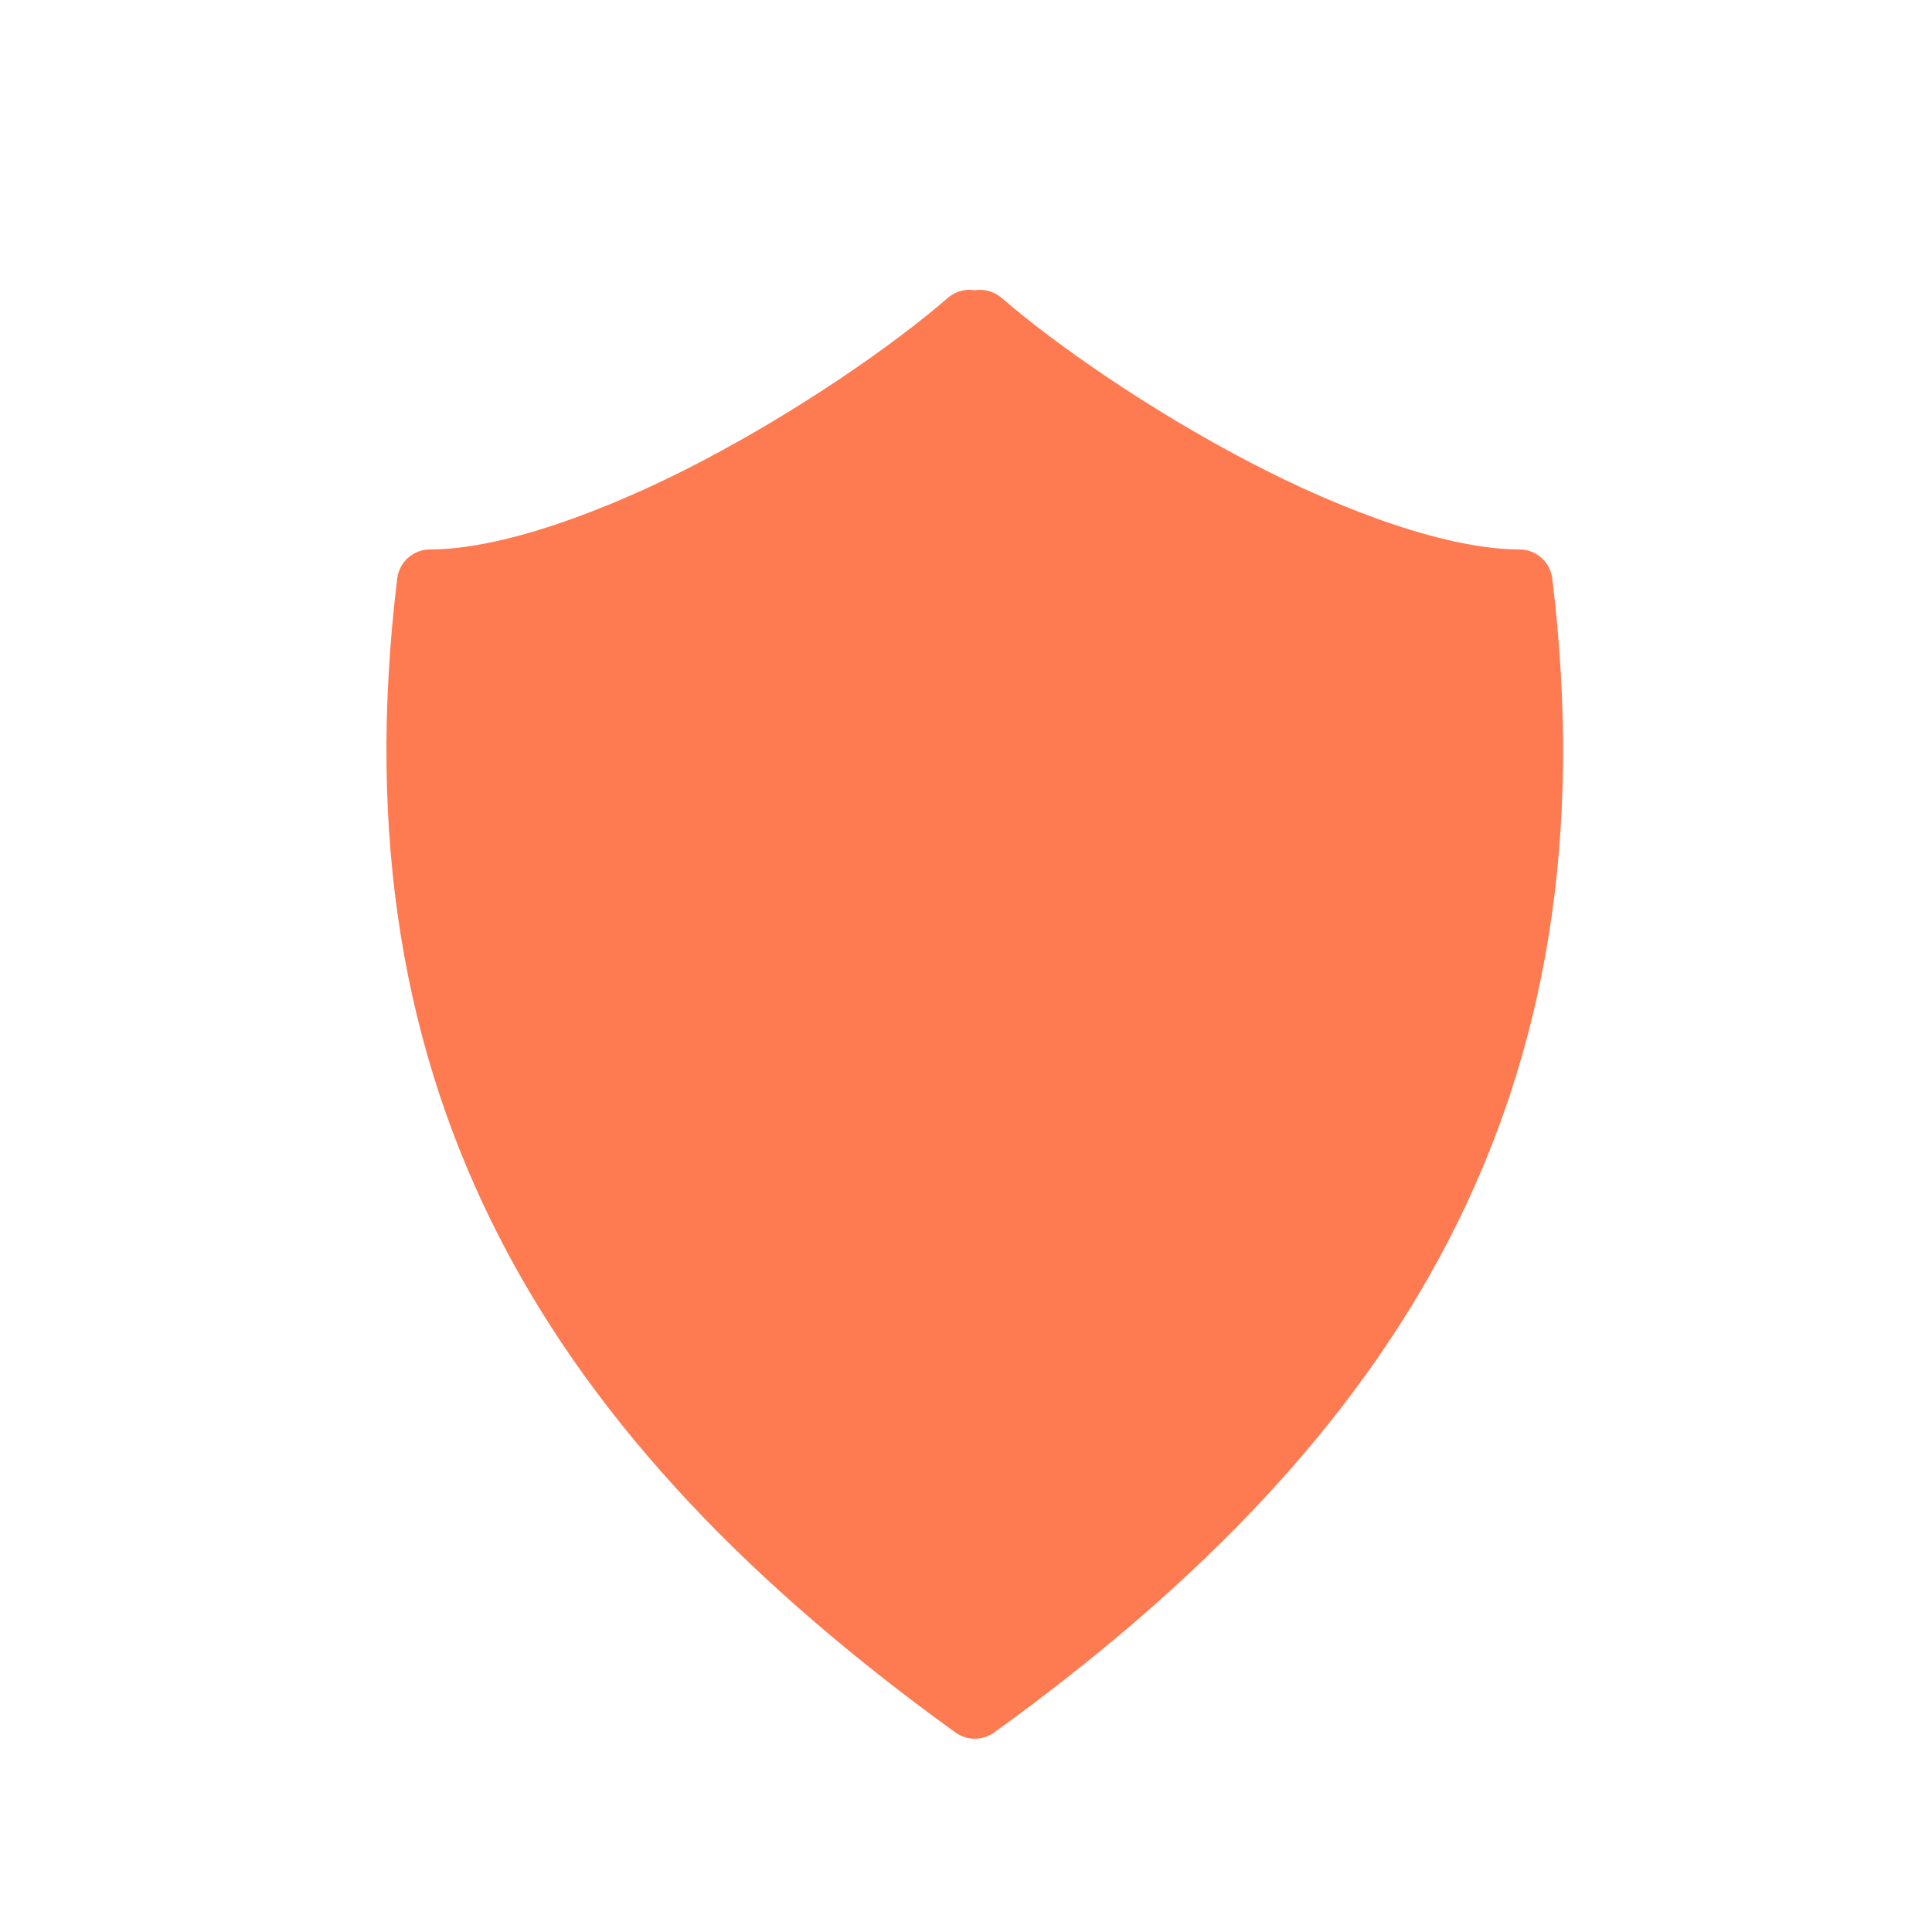
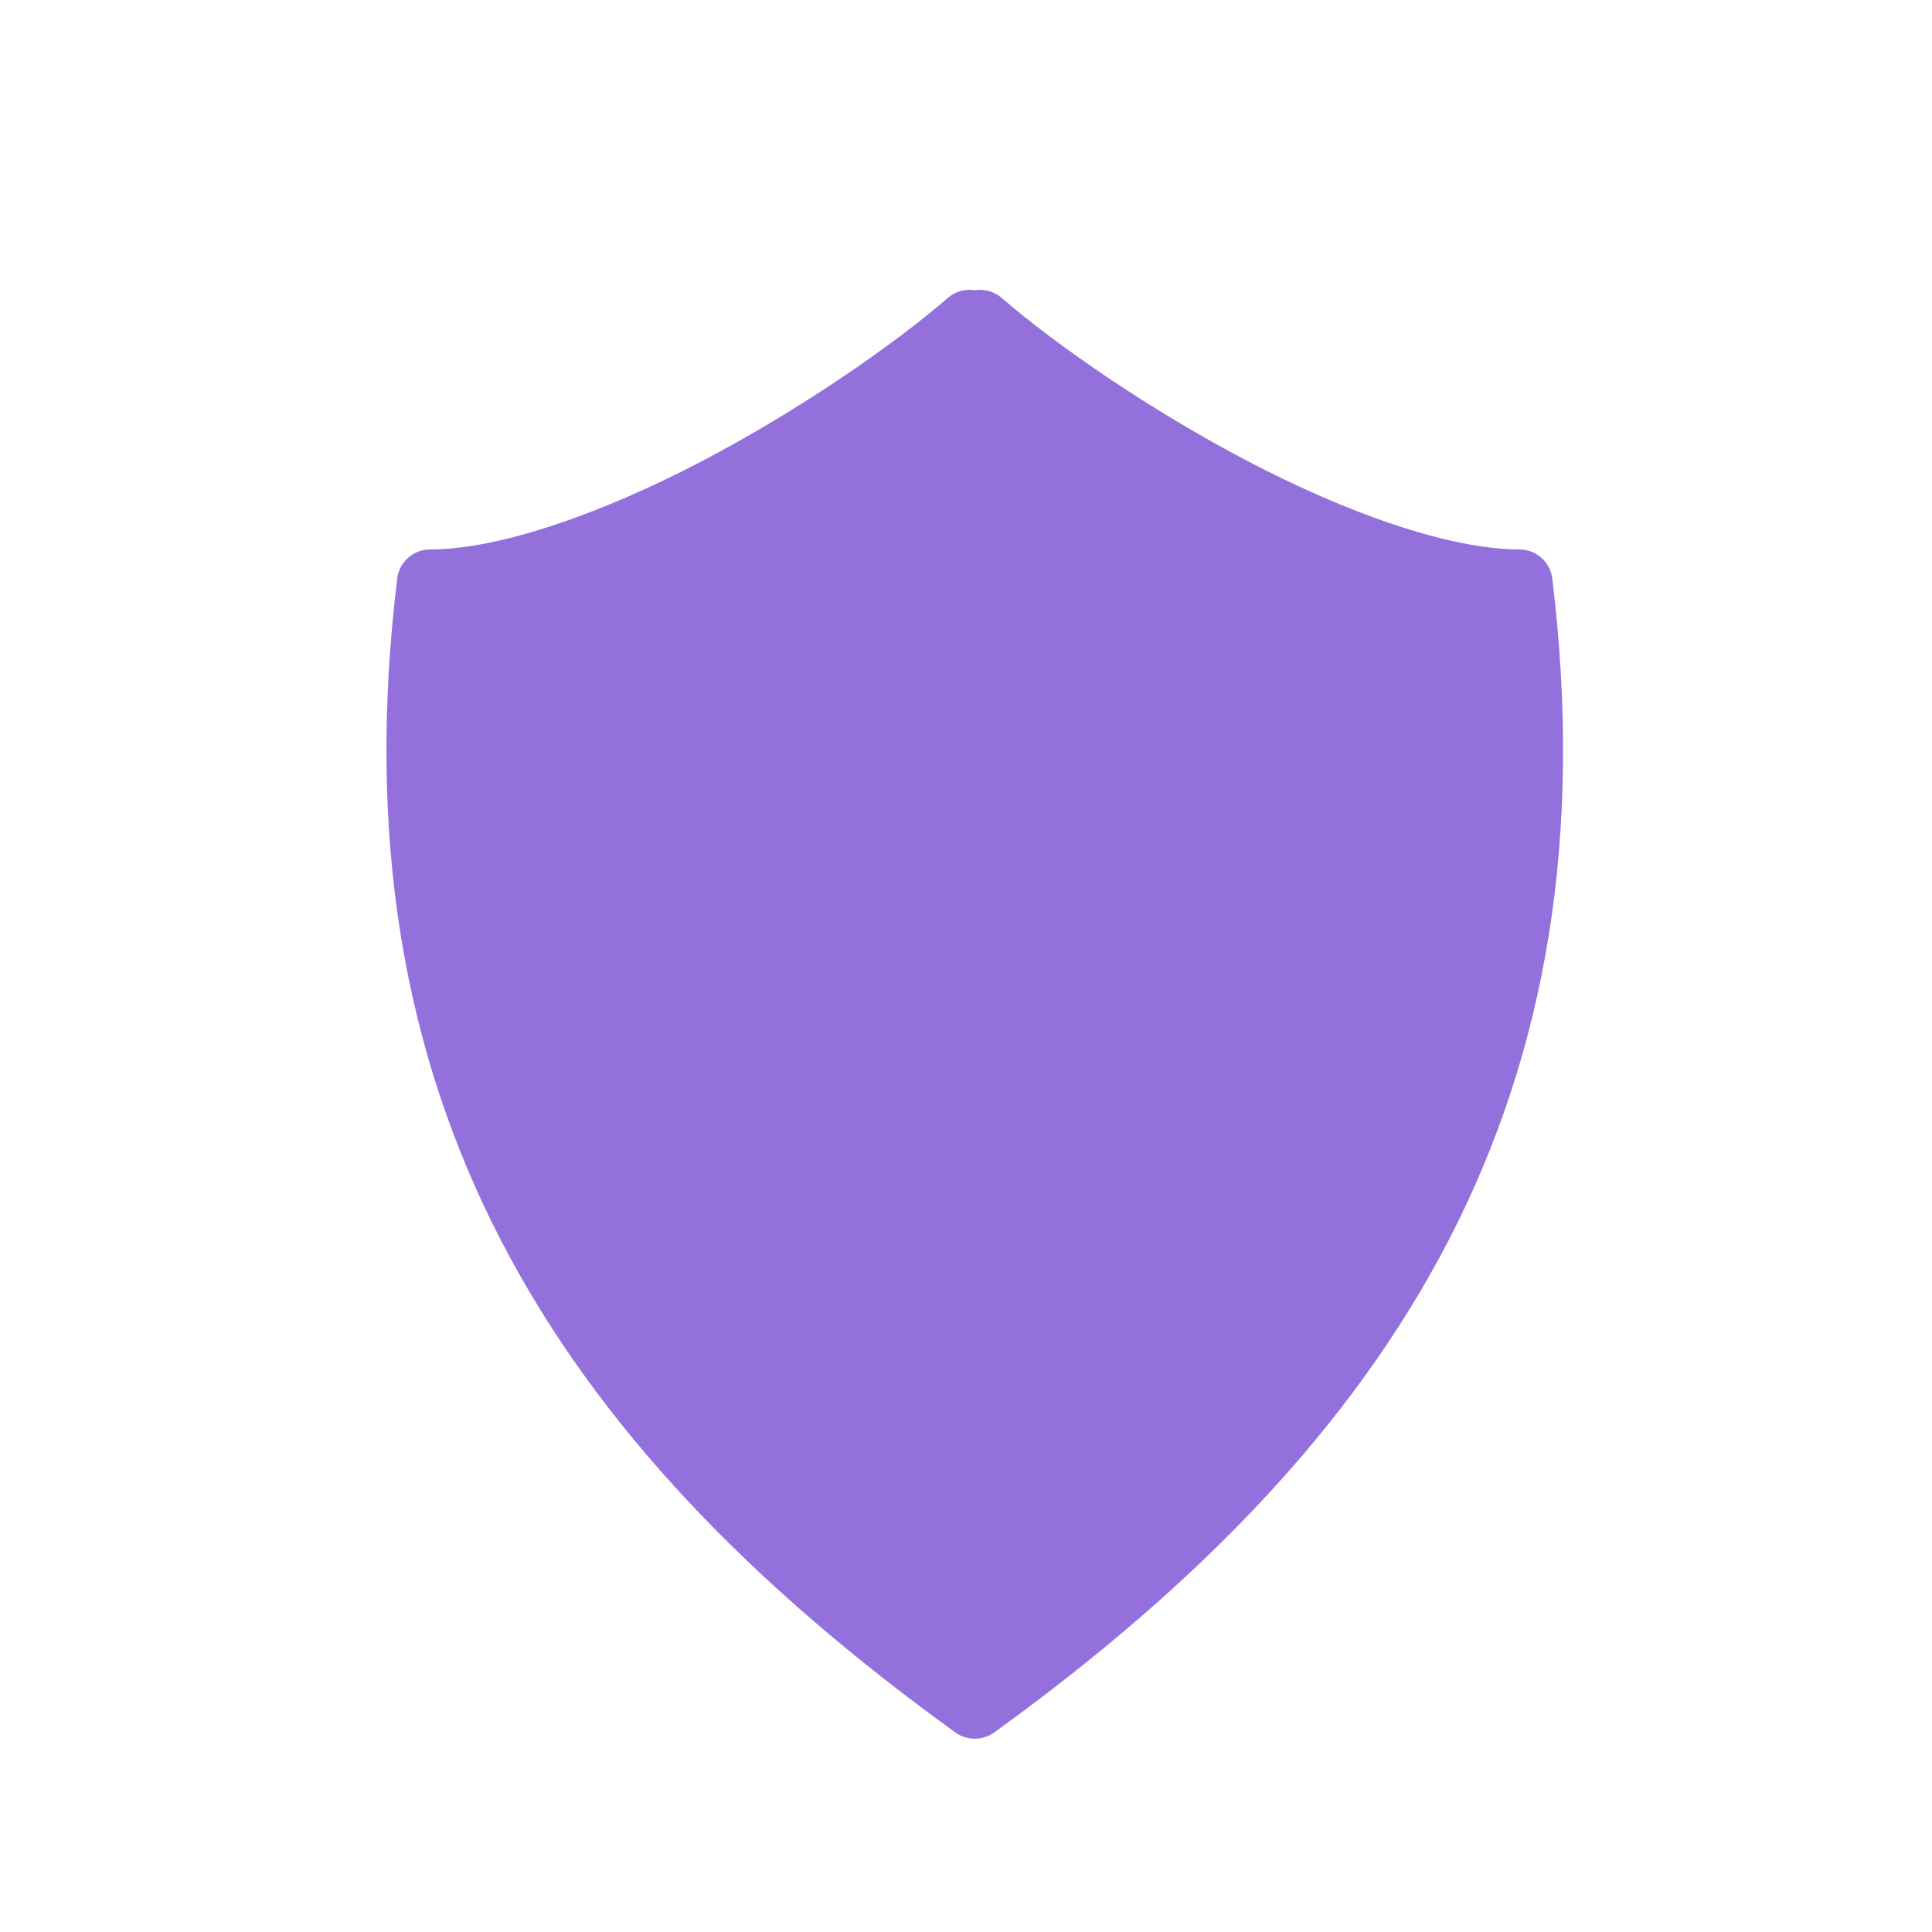
<svg xmlns="http://www.w3.org/2000/svg" width="20" height="20" viewBox="0 0 20 20">
  <g fill="none" fill-rule="evenodd">
    <path d="M0 0h20v20H0z" />
-     <path fill="#FE7A51" d="M10.036 3a.343.343 0 0 0-.223.083c-.572.495-1.534 1.16-2.545 1.69-1.01.529-2.084.915-2.818.915a.342.342 0 0 0-.338.3c-.65 5.354 1.574 8.91 5.779 11.947a.344.344 0 0 0 .4 0c4.204-3.037 6.429-6.593 5.778-11.947a.342.342 0 0 0-.338-.3c-.734 0-1.808-.386-2.818-.916-1.011-.53-1.973-1.194-2.545-1.689a.342.342 0 0 0-.278-.078.324.324 0 0 0-.054-.005z" />
+     <path fill="mediumpurple" d="M10.036 3a.343.343 0 0 0-.223.083c-.572.495-1.534 1.16-2.545 1.69-1.01.529-2.084.915-2.818.915a.342.342 0 0 0-.338.3c-.65 5.354 1.574 8.91 5.779 11.947a.344.344 0 0 0 .4 0c4.204-3.037 6.429-6.593 5.778-11.947a.342.342 0 0 0-.338-.3c-.734 0-1.808-.386-2.818-.916-1.011-.53-1.973-1.194-2.545-1.689a.342.342 0 0 0-.278-.078.324.324 0 0 0-.054-.005z" />
  </g>
</svg>
